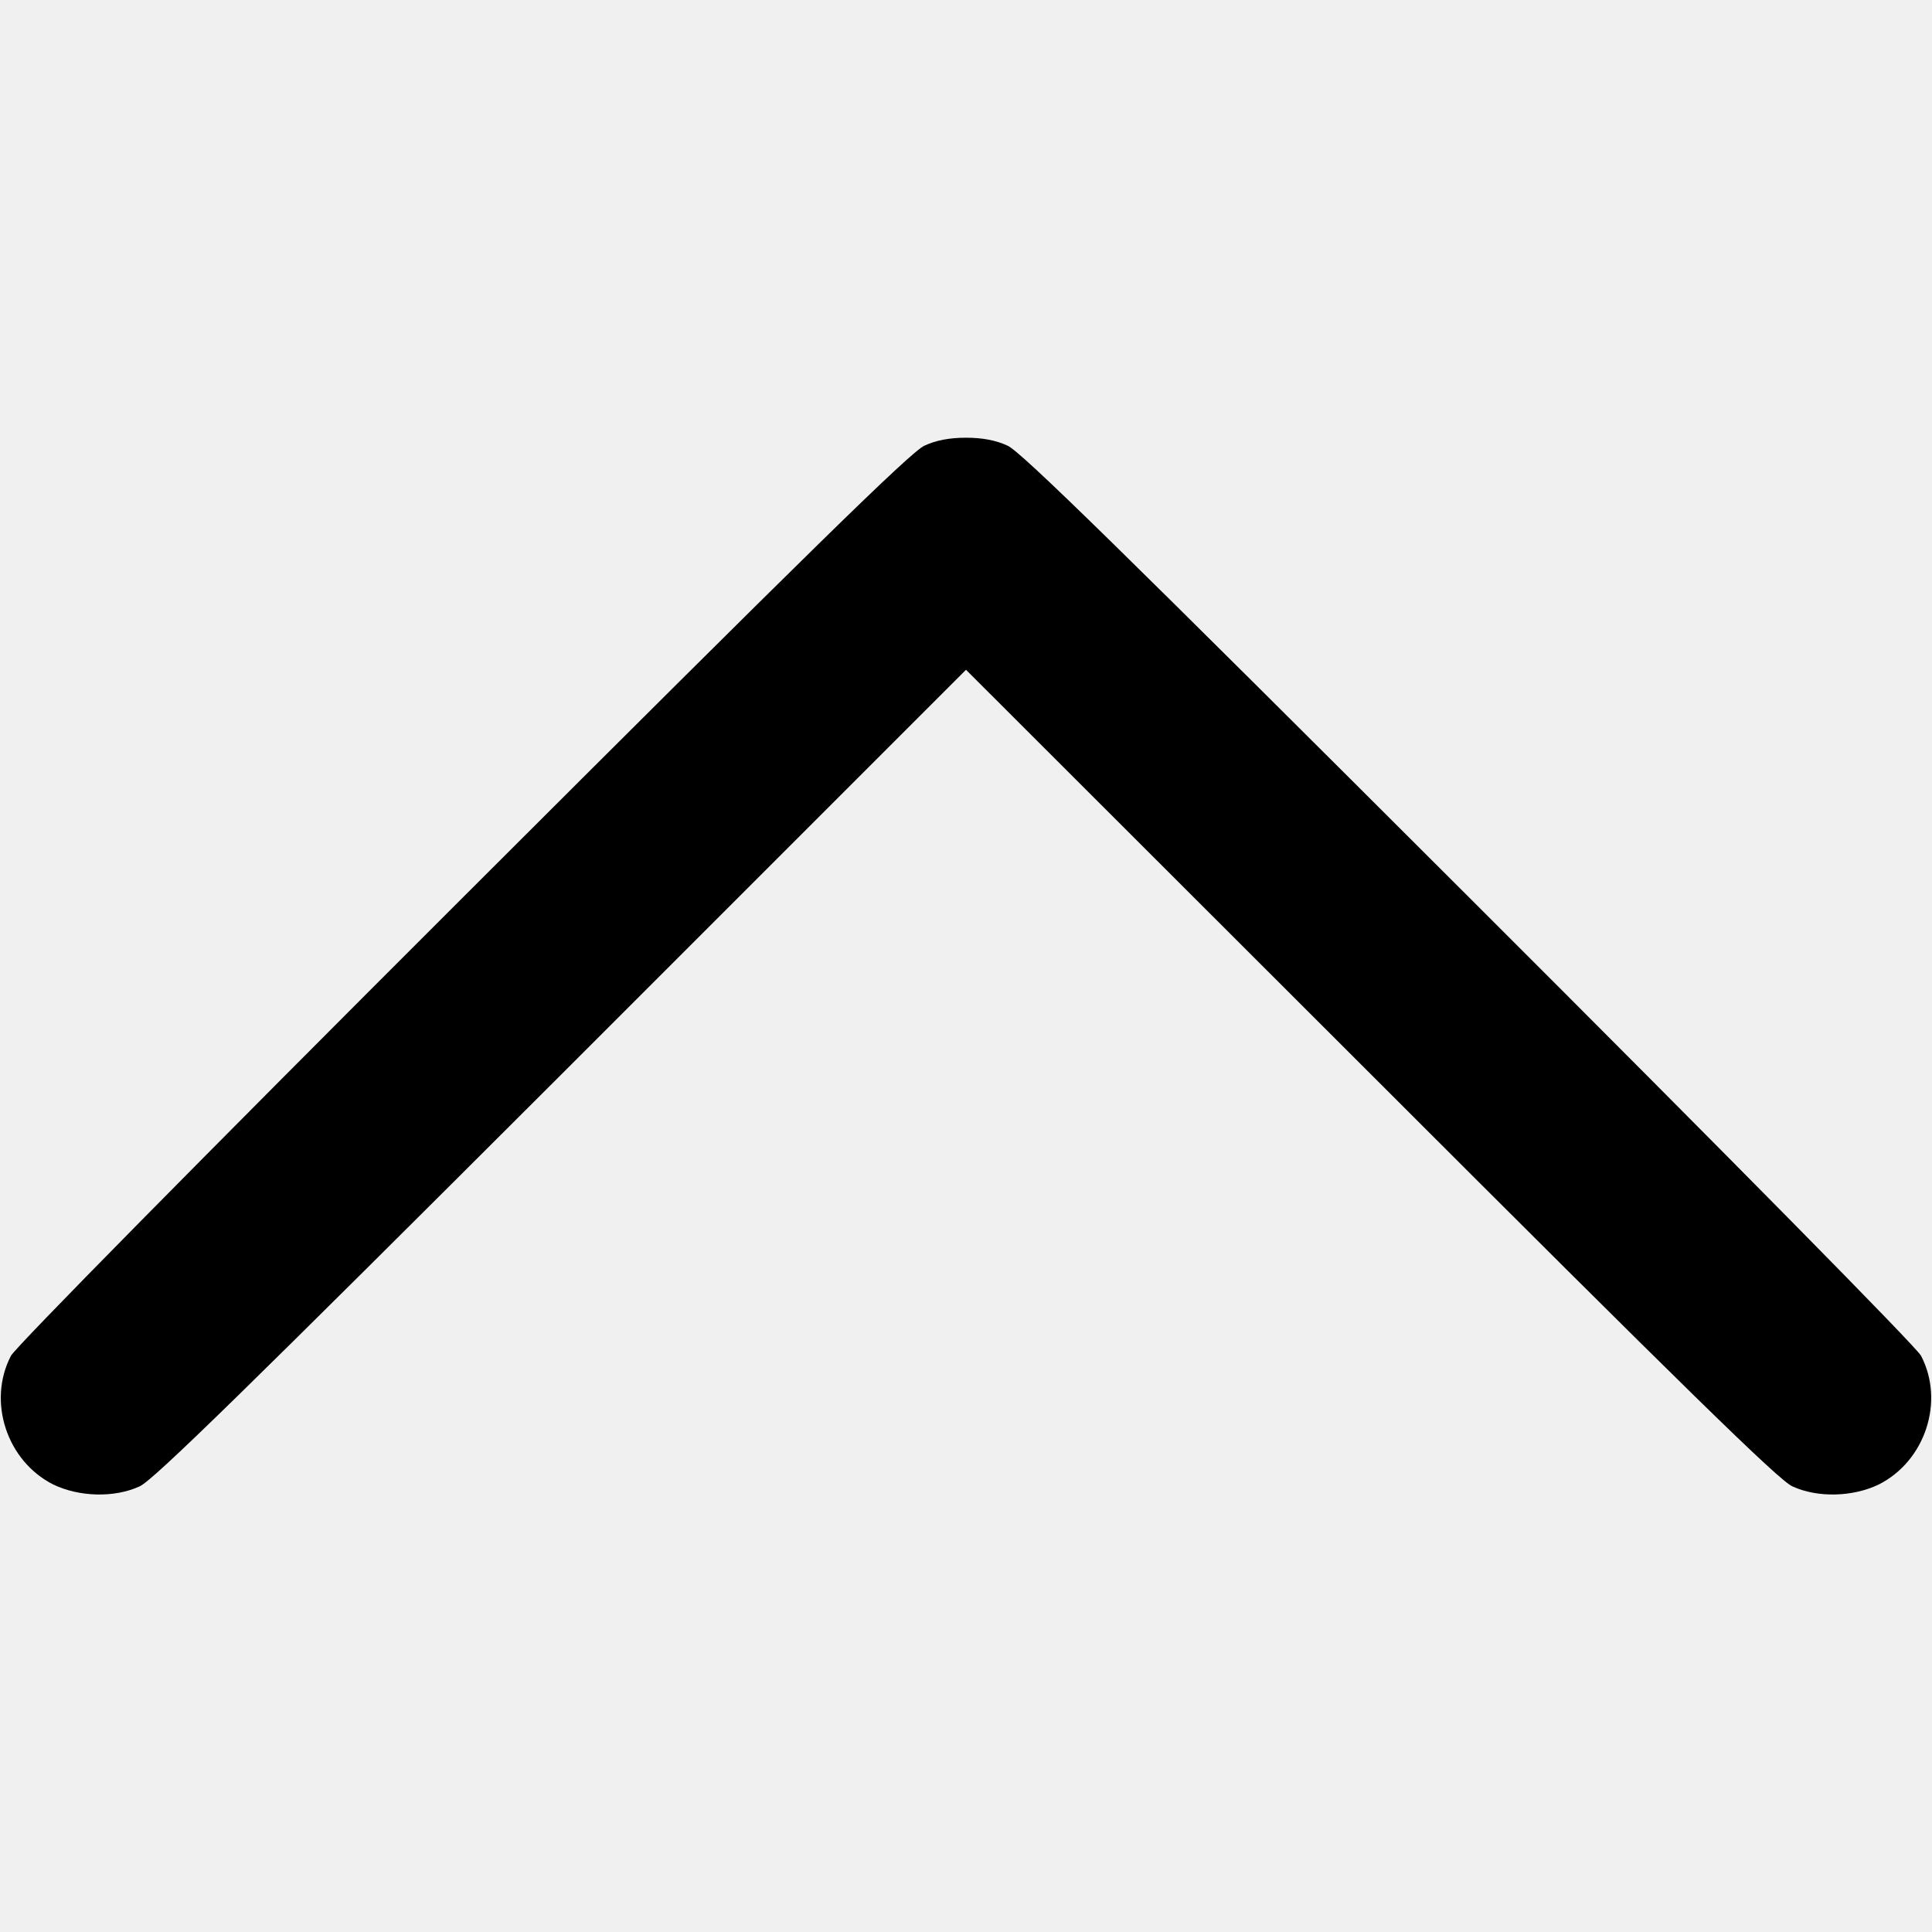
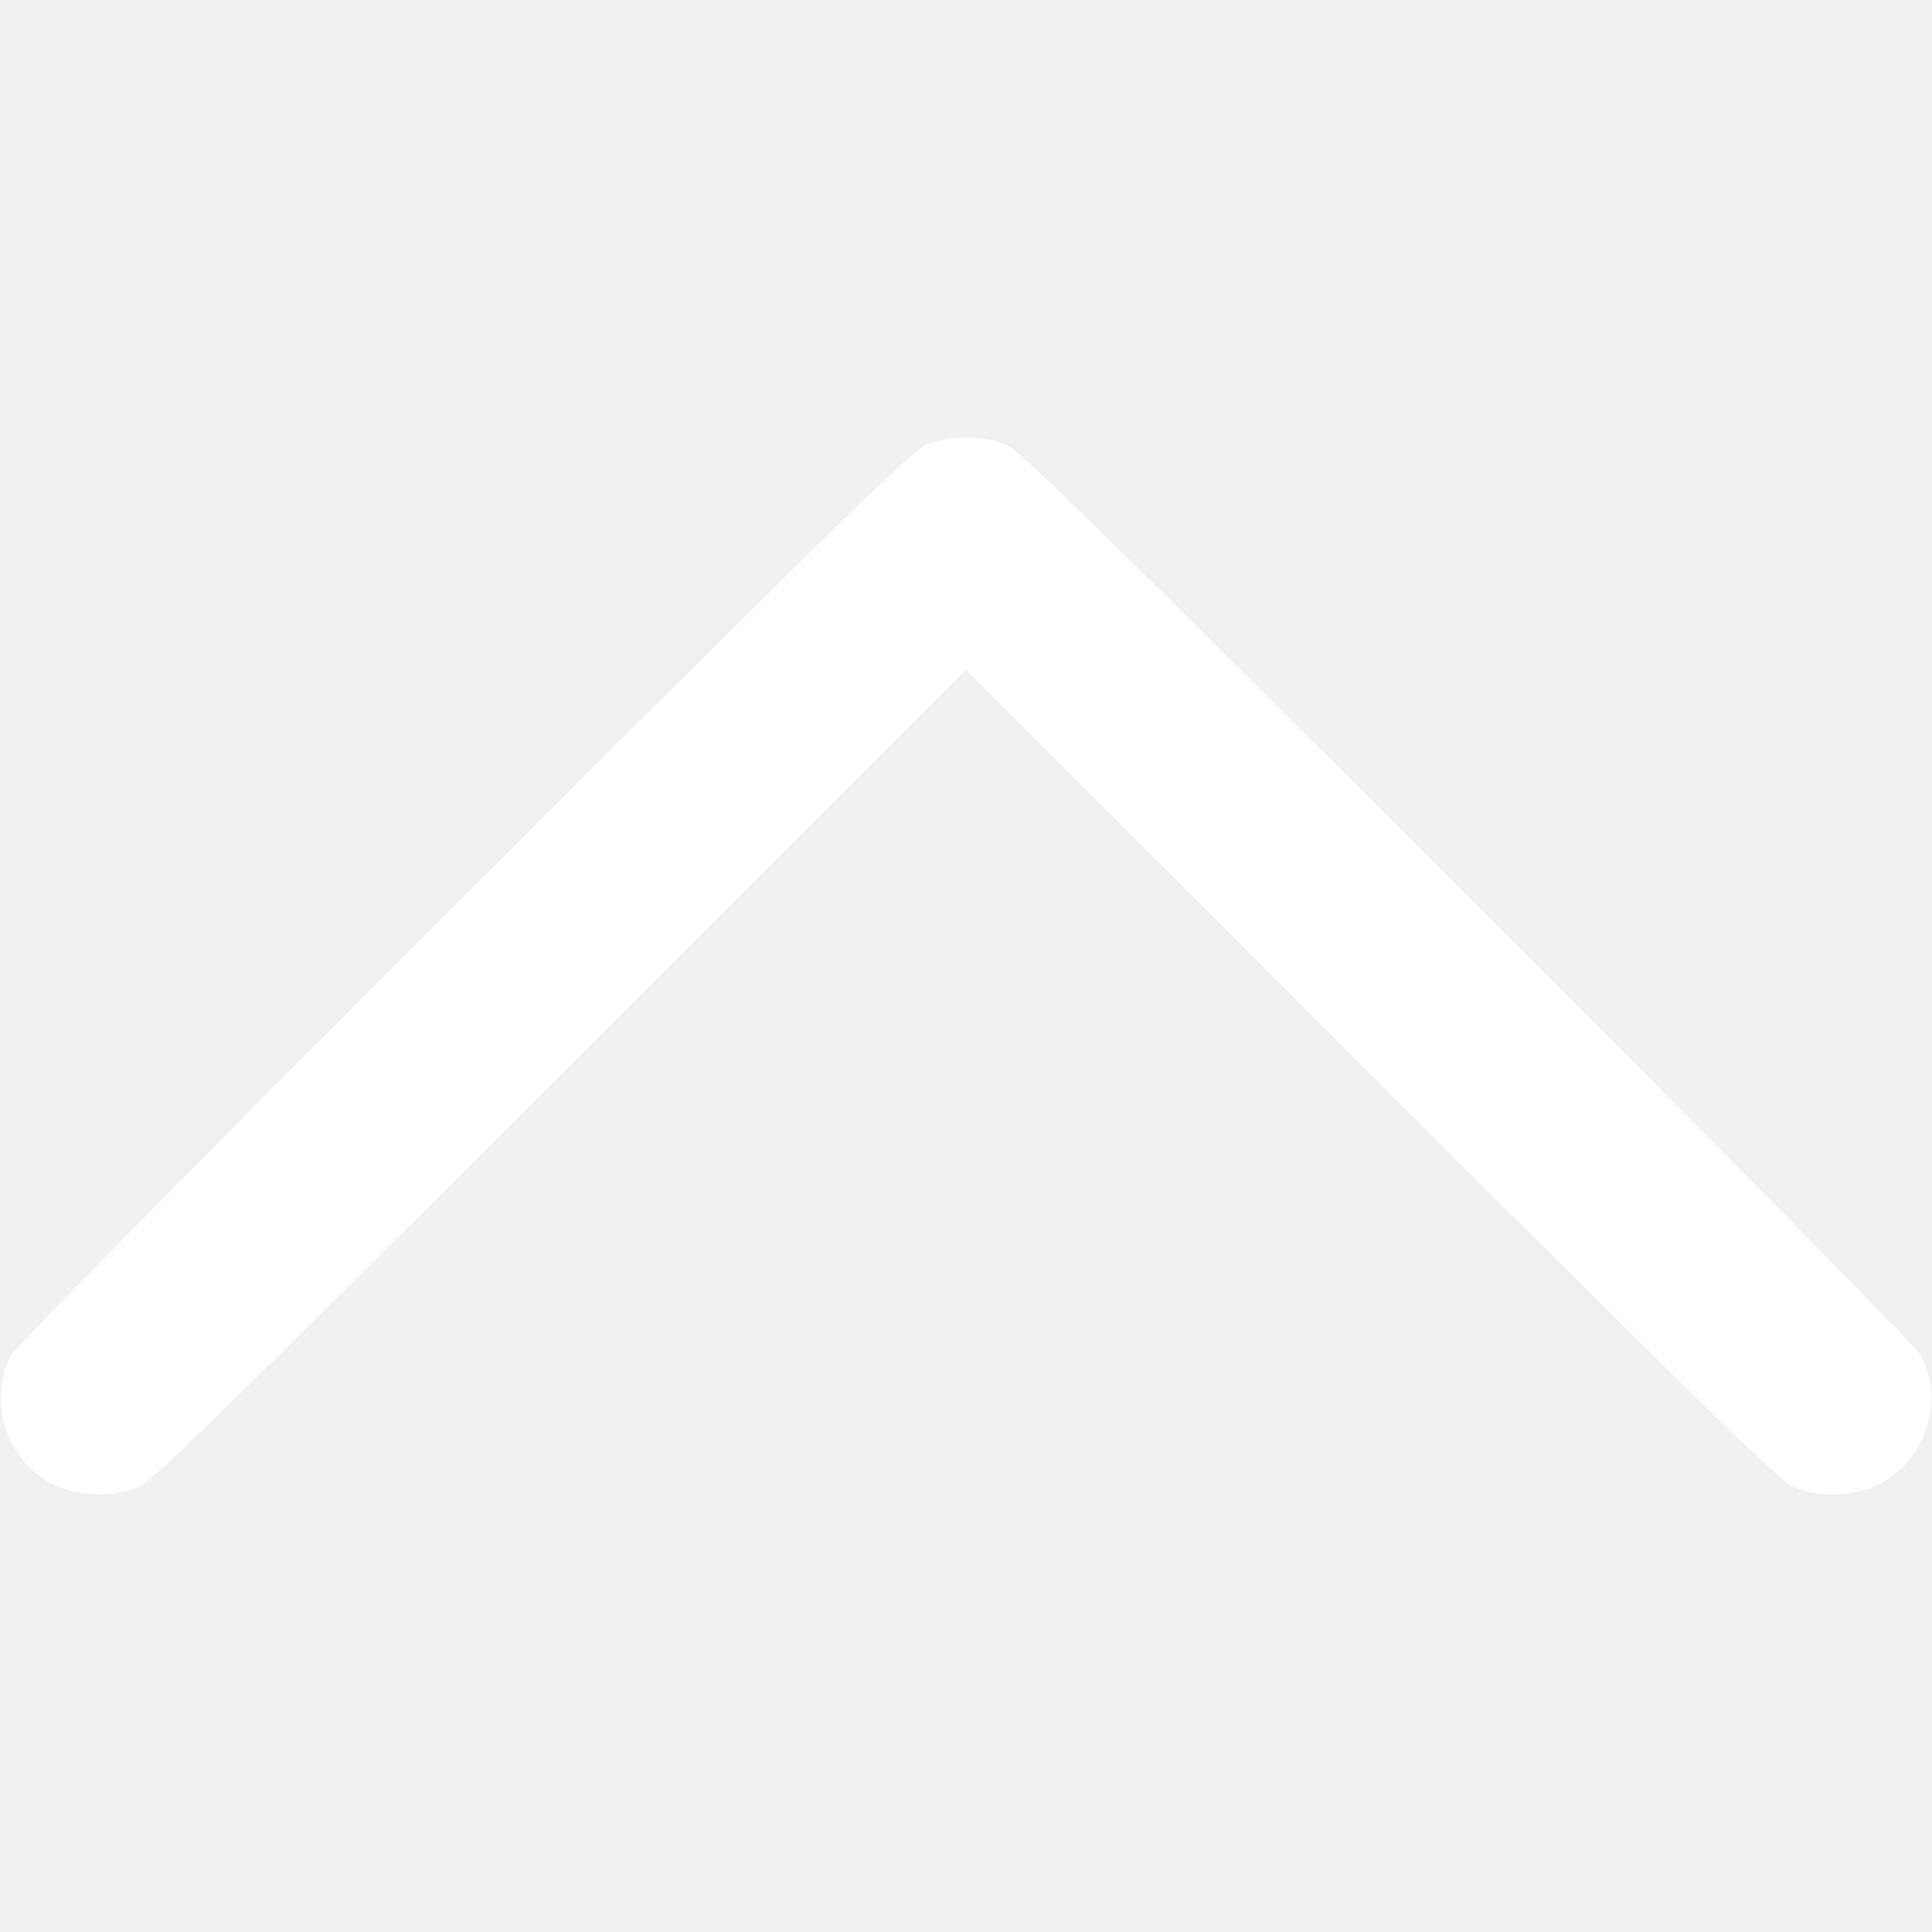
<svg xmlns="http://www.w3.org/2000/svg" version="1.0" width="512pt" height="512pt" viewBox="0 0 512 512" preserveAspectRatio="xMidYMid meet">
-   <g transform="translate(0,512) scale(0.1,-0.1)" fill="#000000" stroke="none">
+   <g transform="translate(0,512) scale(0.1,-0.1)" fill="#FFFFFF" stroke="none">
    <path d="M2450 3939 c-35 -15 -304 -279 -1223 -1197 -693 -692 -1187 -1193 -1198 -1215 -63 -121 -11 -279 112 -341 68 -33 162 -36 229 -5 35 15 284 259 1118 1092 l1072 1072 1073 -1072 c833 -833 1082 -1077 1117 -1092 67 -31 161 -28 229 5 123 62 175 220 112 341 -11 22 -505 523 -1198 1215 -919 918 -1188 1182 -1223 1197 -30 14 -66 21 -110 21 -44 0 -80 -7 -110 -21z" />
  </g>
</svg>
